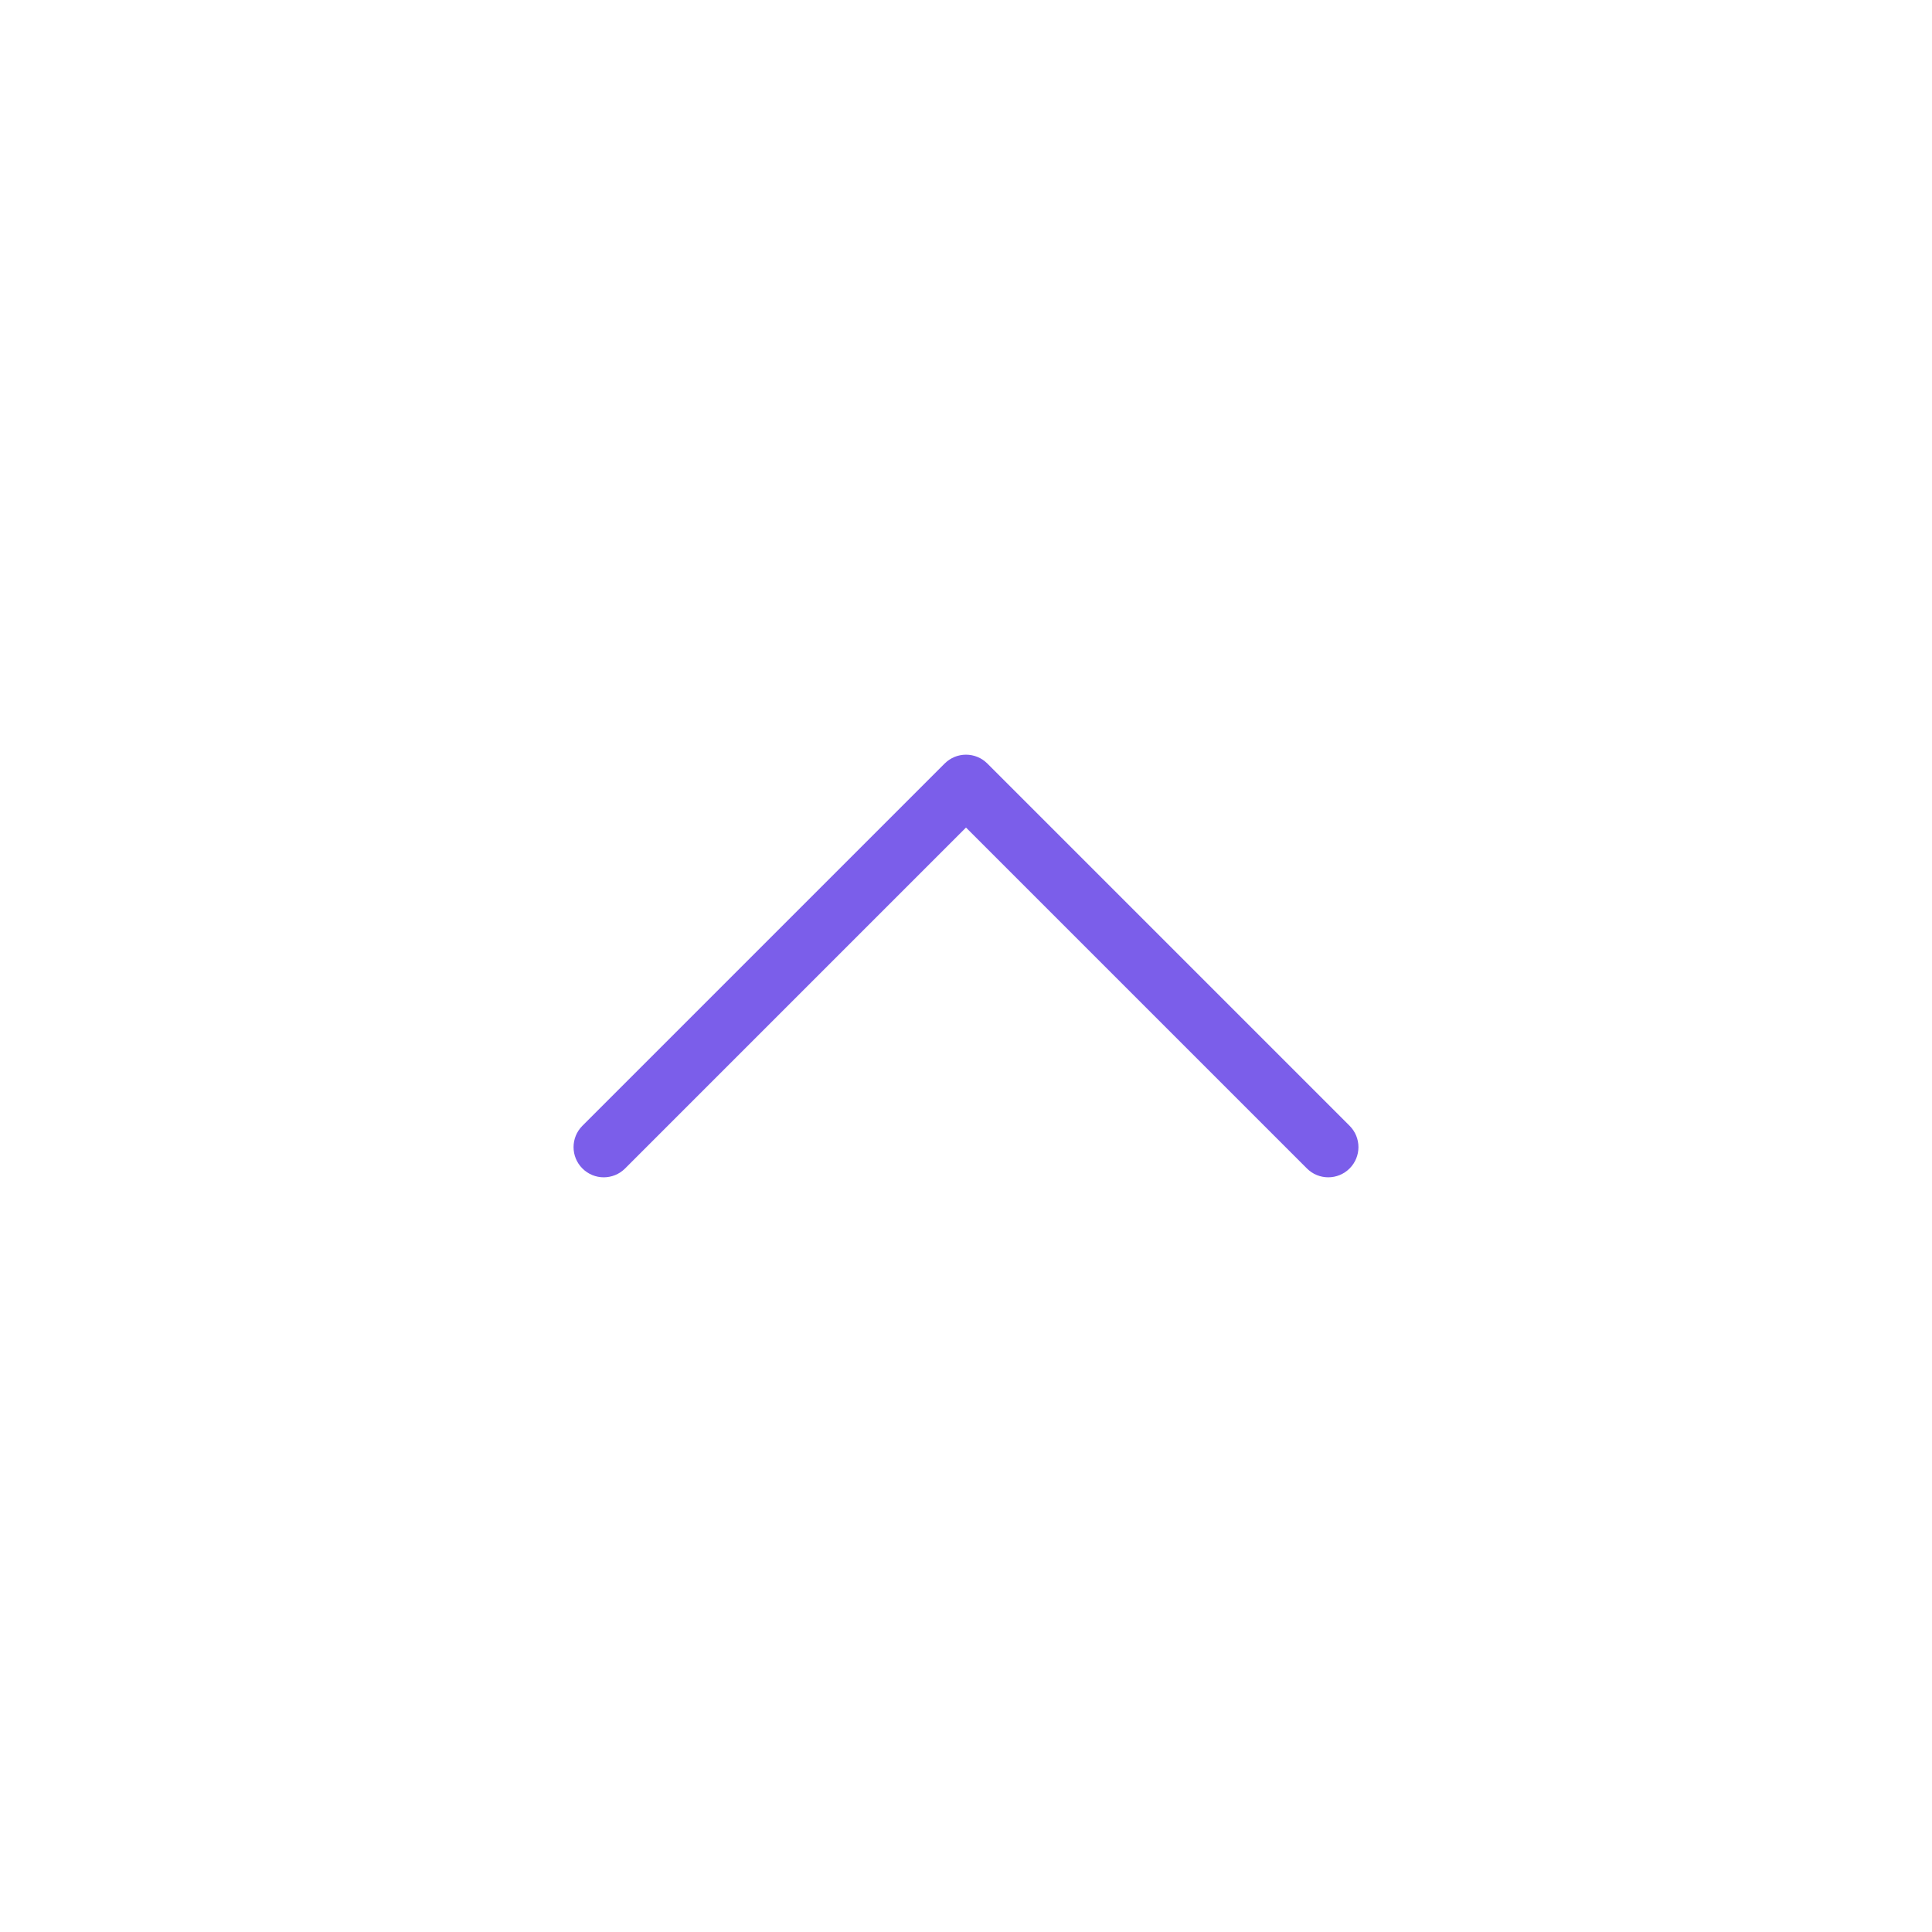
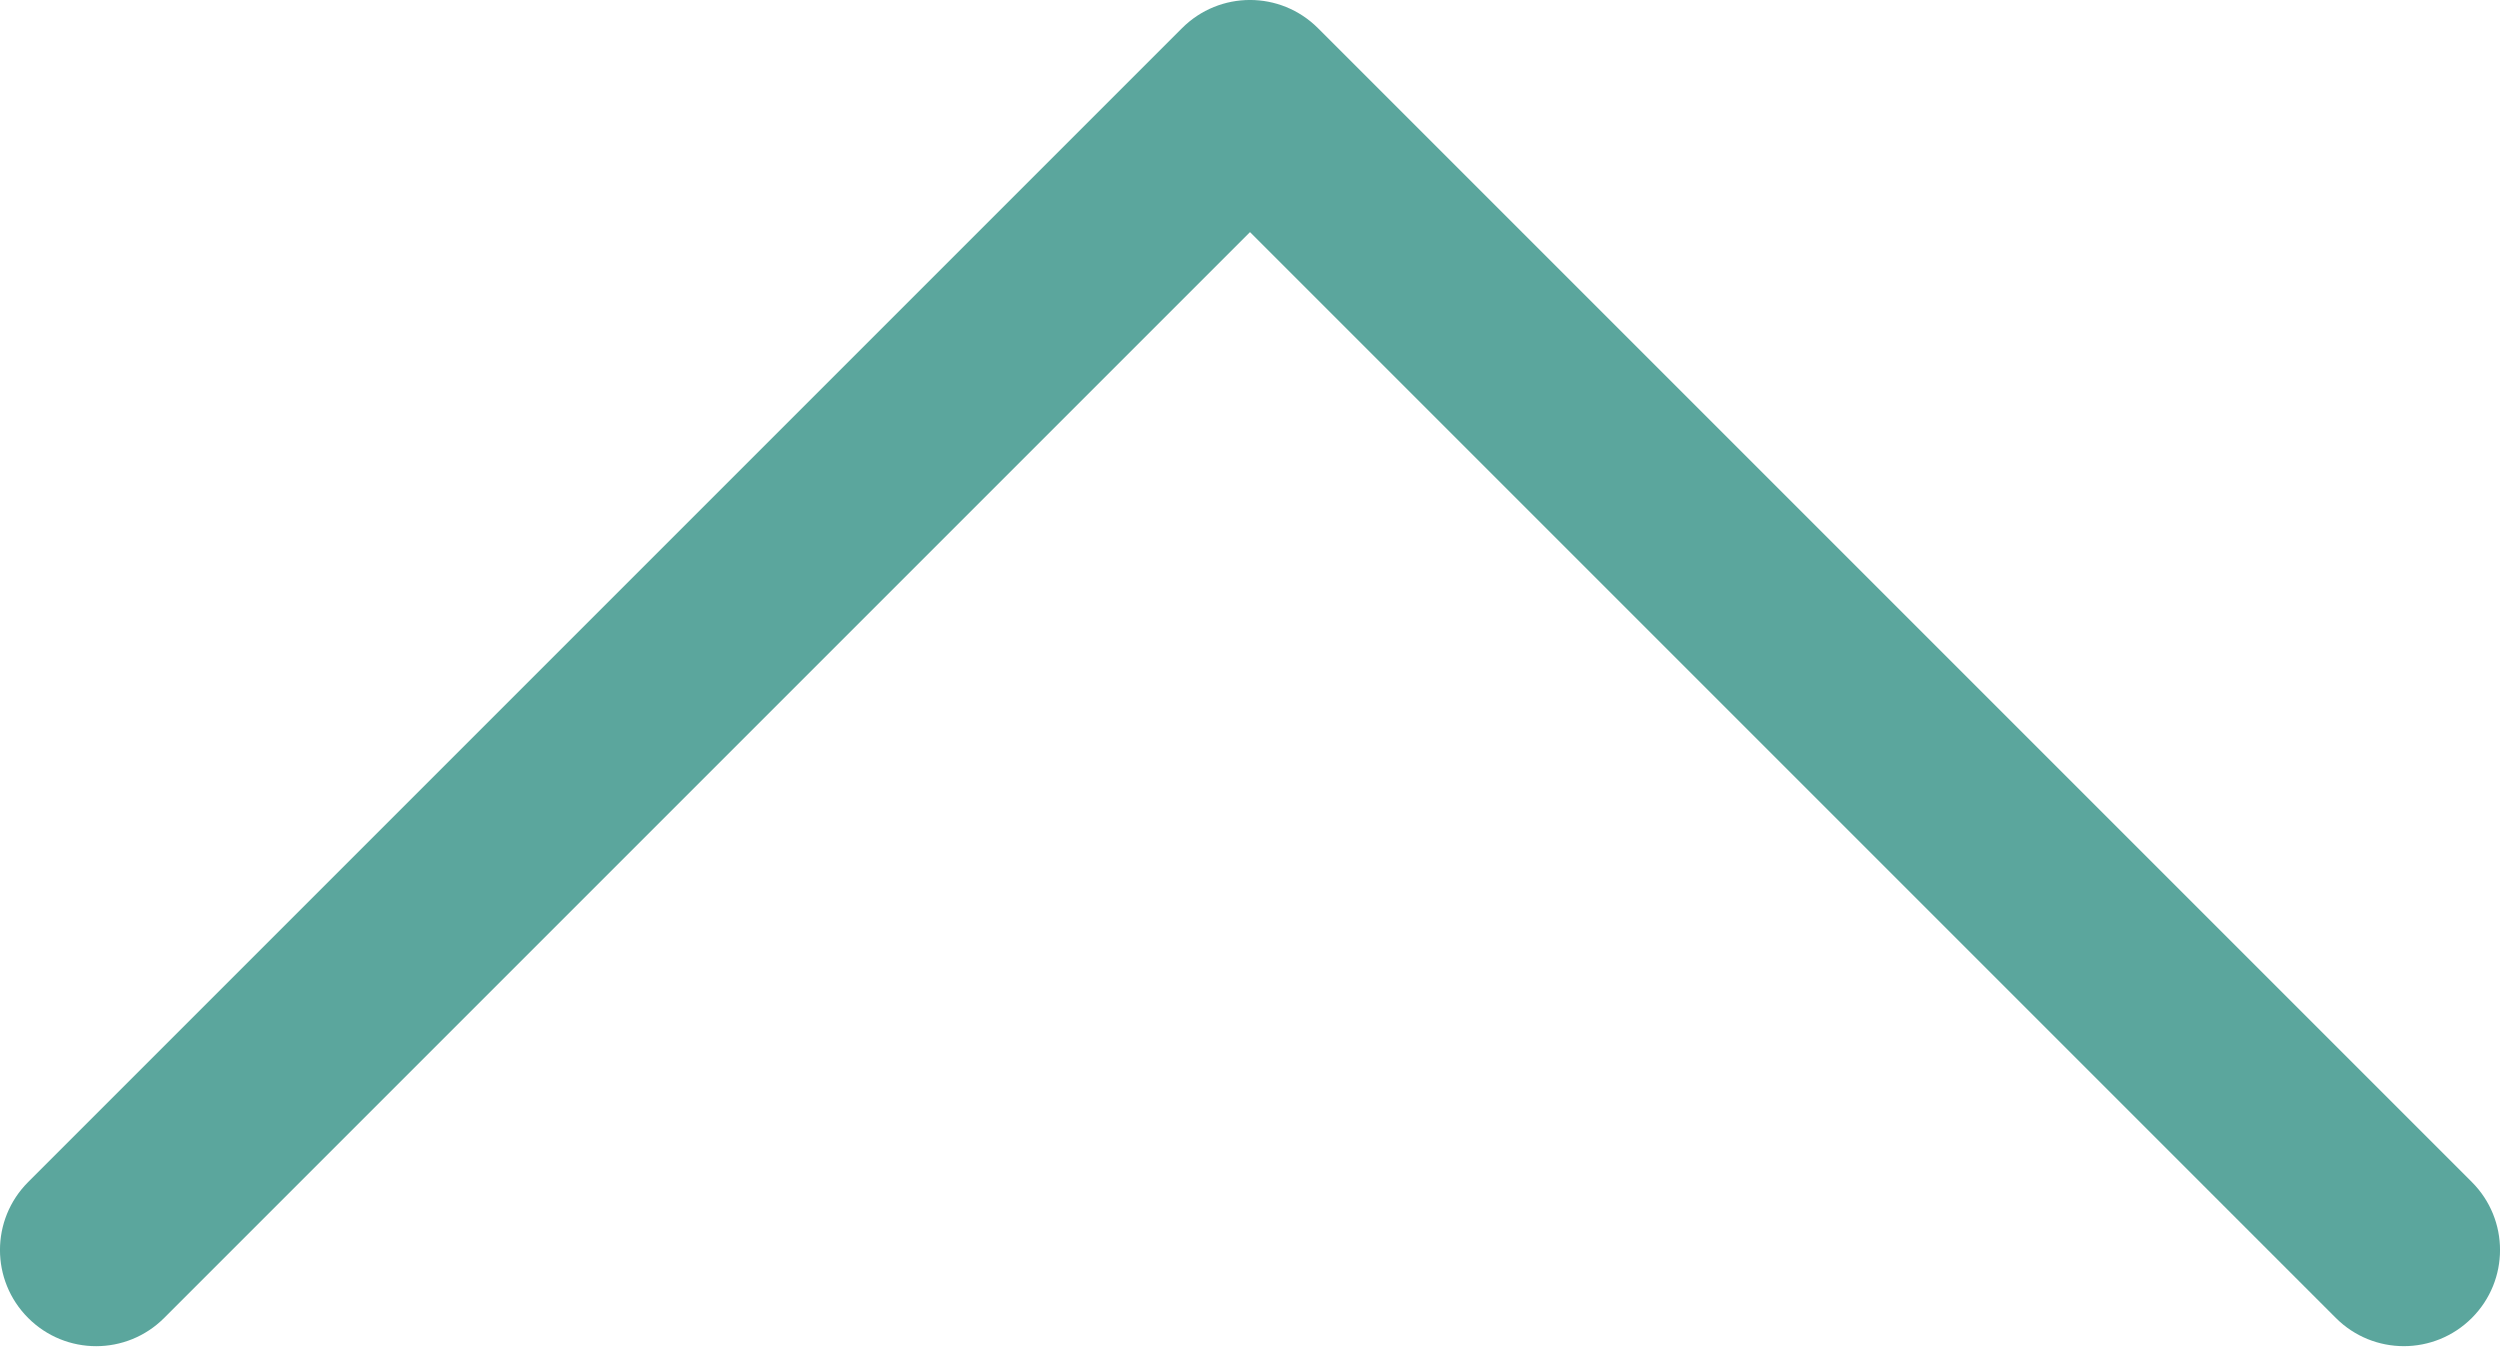
- <svg xmlns="http://www.w3.org/2000/svg" version="1.1" id="Layer_1" x="0px" y="0px" width="64px" height="64px" viewBox="0 0 64 64" enable-background="new 0 0 64 64" xml:space="preserve">
-   <path d="M20.707,38.707L32,27.414l11.293,11.293C43.488,38.902,43.744,39,44,39s0.512-0.098,0.707-0.293  c0.391-0.391,0.391-1.023,0-1.414l-12-12c-0.391-0.391-1.023-0.391-1.414,0l-12,12c-0.391,0.391-0.391,1.023,0,1.414  S20.316,39.098,20.707,38.707z" fill="#7b5eea" />
+ <svg xmlns="http://www.w3.org/2000/svg" width="26px" height="14px" viewBox="0 0 26 14" version="1.1">
+   <defs />
+   <g id="Page-1" stroke="none" stroke-width="1" fill="none" fill-rule="evenodd">
+     <g id="arrow-up" fill="#5BA69D" fill-rule="nonzero">
+       <path d="M1.707,13.707 L13,2.414 L24.293,13.707 C24.488,13.902 24.744,14 25,14 C25.256,14 25.512,13.902 25.707,13.707 C26.098,13.316 26.098,12.684 25.707,12.293 L13.707,0.293 C13.316,-0.098 12.684,-0.098 12.293,0.293 L0.293,12.293 C-0.098,12.684 -0.098,13.316 0.293,13.707 C0.684,14.098 1.316,14.098 1.707,13.707 Z" id="Shape" />
+     </g>
+   </g>
</svg>
